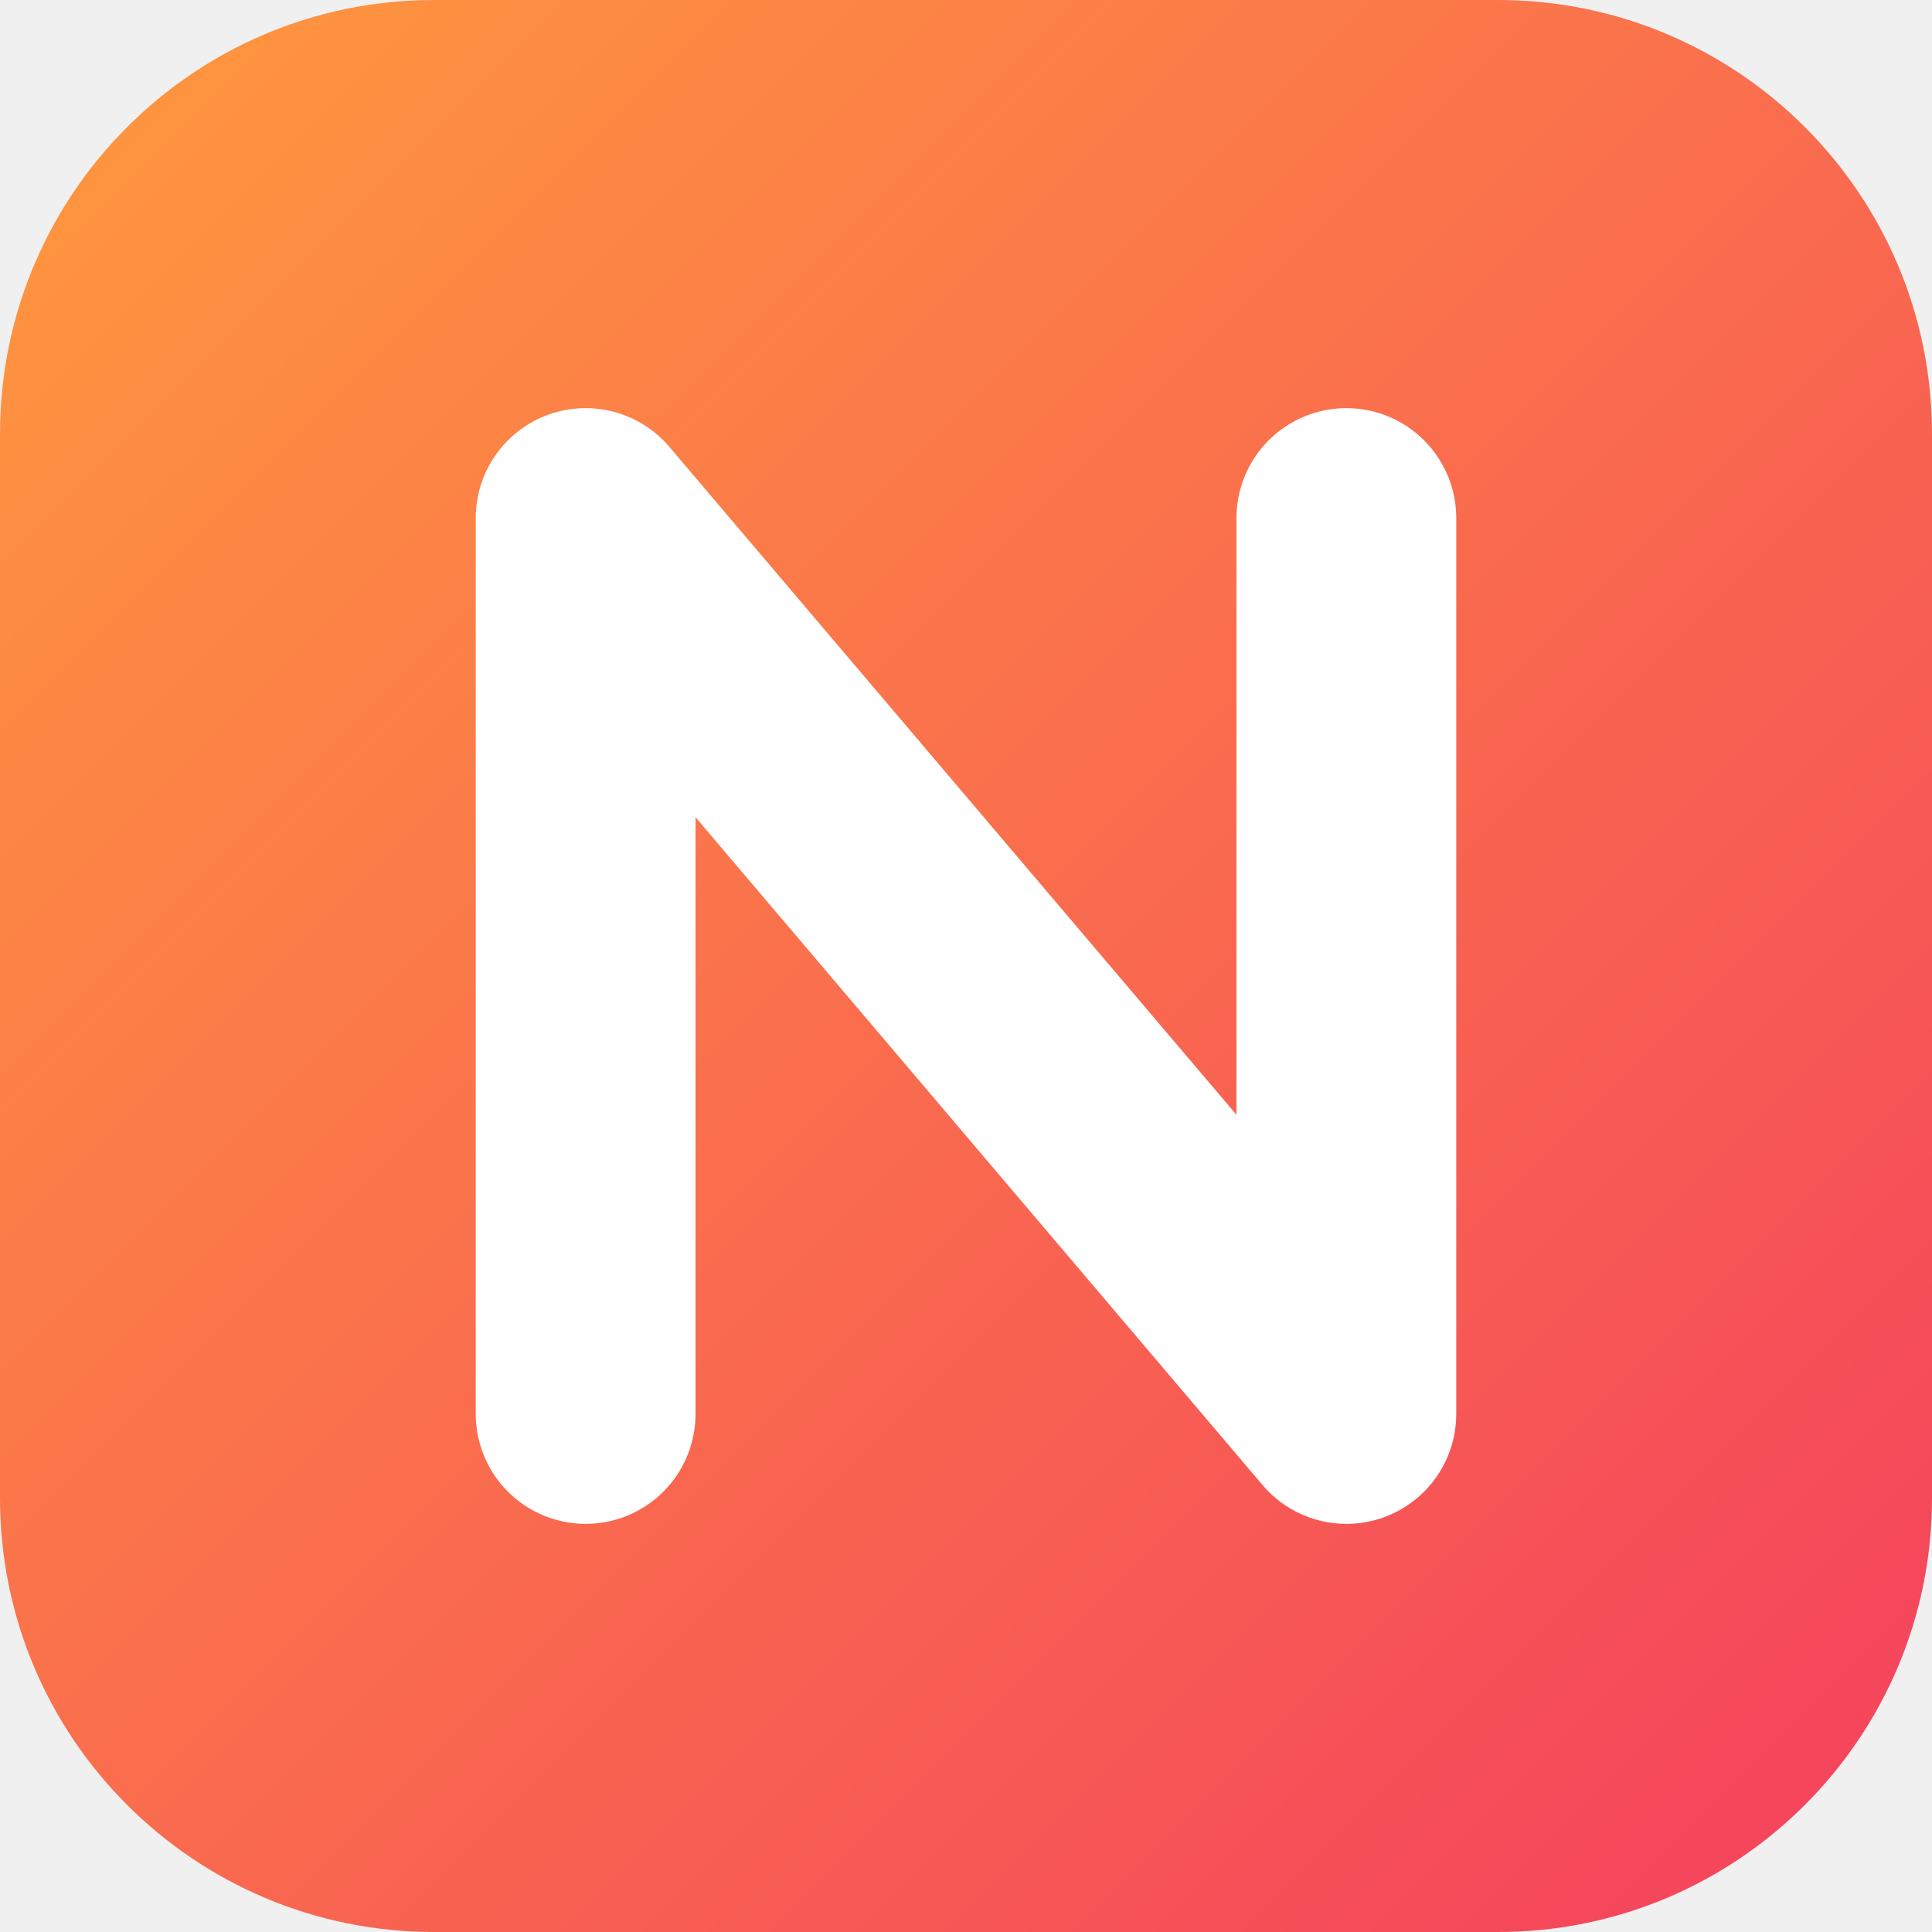
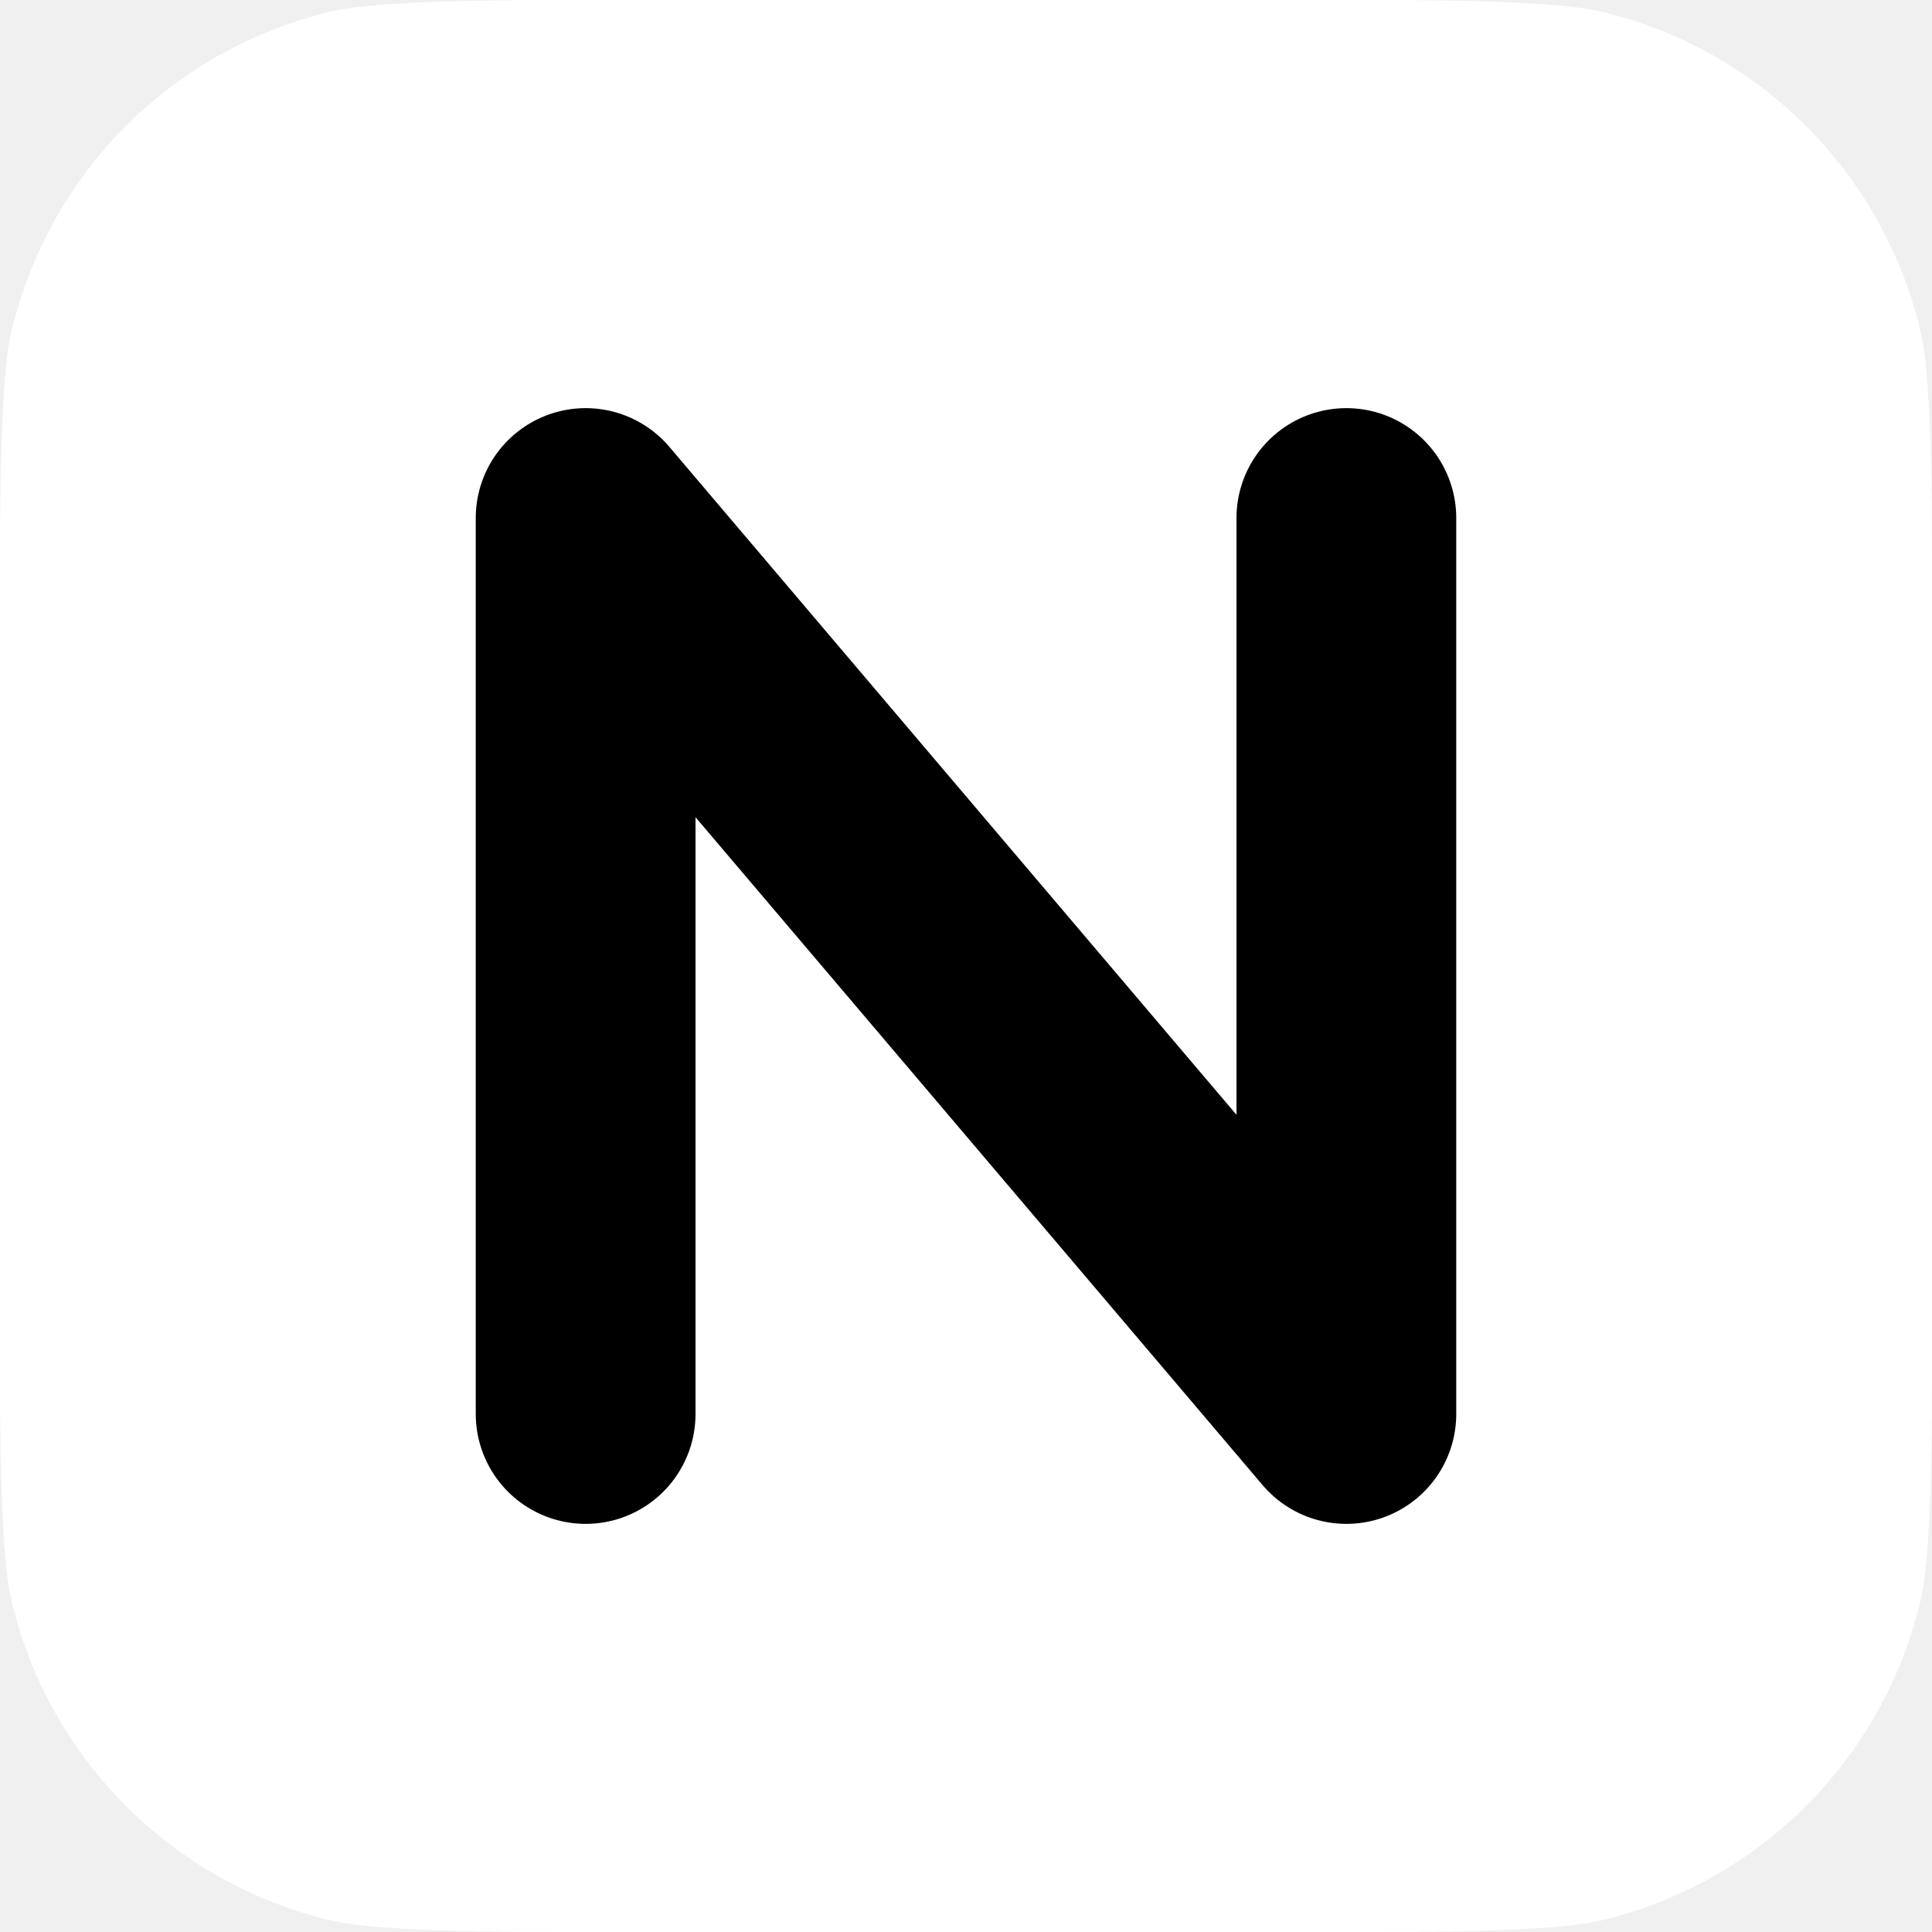
- <svg xmlns="http://www.w3.org/2000/svg" viewBox="0 0 512 512" width="512" height="512">
-   <defs>
-     <linearGradient id="g" x1="0" y1="0" x2="1" y2="1">
-       <stop offset="0" stop-color="#FF9A3D" />
-       <stop offset="1" stop-color="#F43F5E" />
-     </linearGradient>
-   </defs>
-   <rect width="512" height="512" rx="115" fill="url(#g)" />
-   <path fill="none" stroke="#ffffff" stroke-width="52" stroke-linecap="round" stroke-linejoin="round" d="M166 362 L166 150 L346 362 L346 150" transform="translate(256 256) scale(1.12) translate(-256 -256)" />
+ <svg xmlns="http://www.w3.org/2000/svg" viewBox="0 0 512 512" width="512" height="512" role="img" aria-label="NoIdle AI logo">
+   <path fill="#fff" d="M148 0 H364 Q410.99 0 423.64 2.92 A114 114 0 0 1 509.08 88.36 Q512 101.01 512 148 V364 Q512 410.99 509.08 423.64 A114 114 0 0 1 423.64 509.08 Q410.99 512 364 512 H148 Q101.01 512 88.36 509.08 A114 114 0 0 1 2.92 423.64 Q0 410.99 0 364 V148 Q0 101.01 2.92 88.36 A114 114 0 0 1 88.36 2.92 Q101.01 0 148 0 Z" />
+   <g transform="translate(256 256) scale(1.12) translate(-256 -256)">
+     <path fill="none" stroke="#000" stroke-width="52" stroke-linecap="round" stroke-linejoin="round" d="M166 362 L166 150 L346 362 L346 150" />
+   </g>
</svg>
